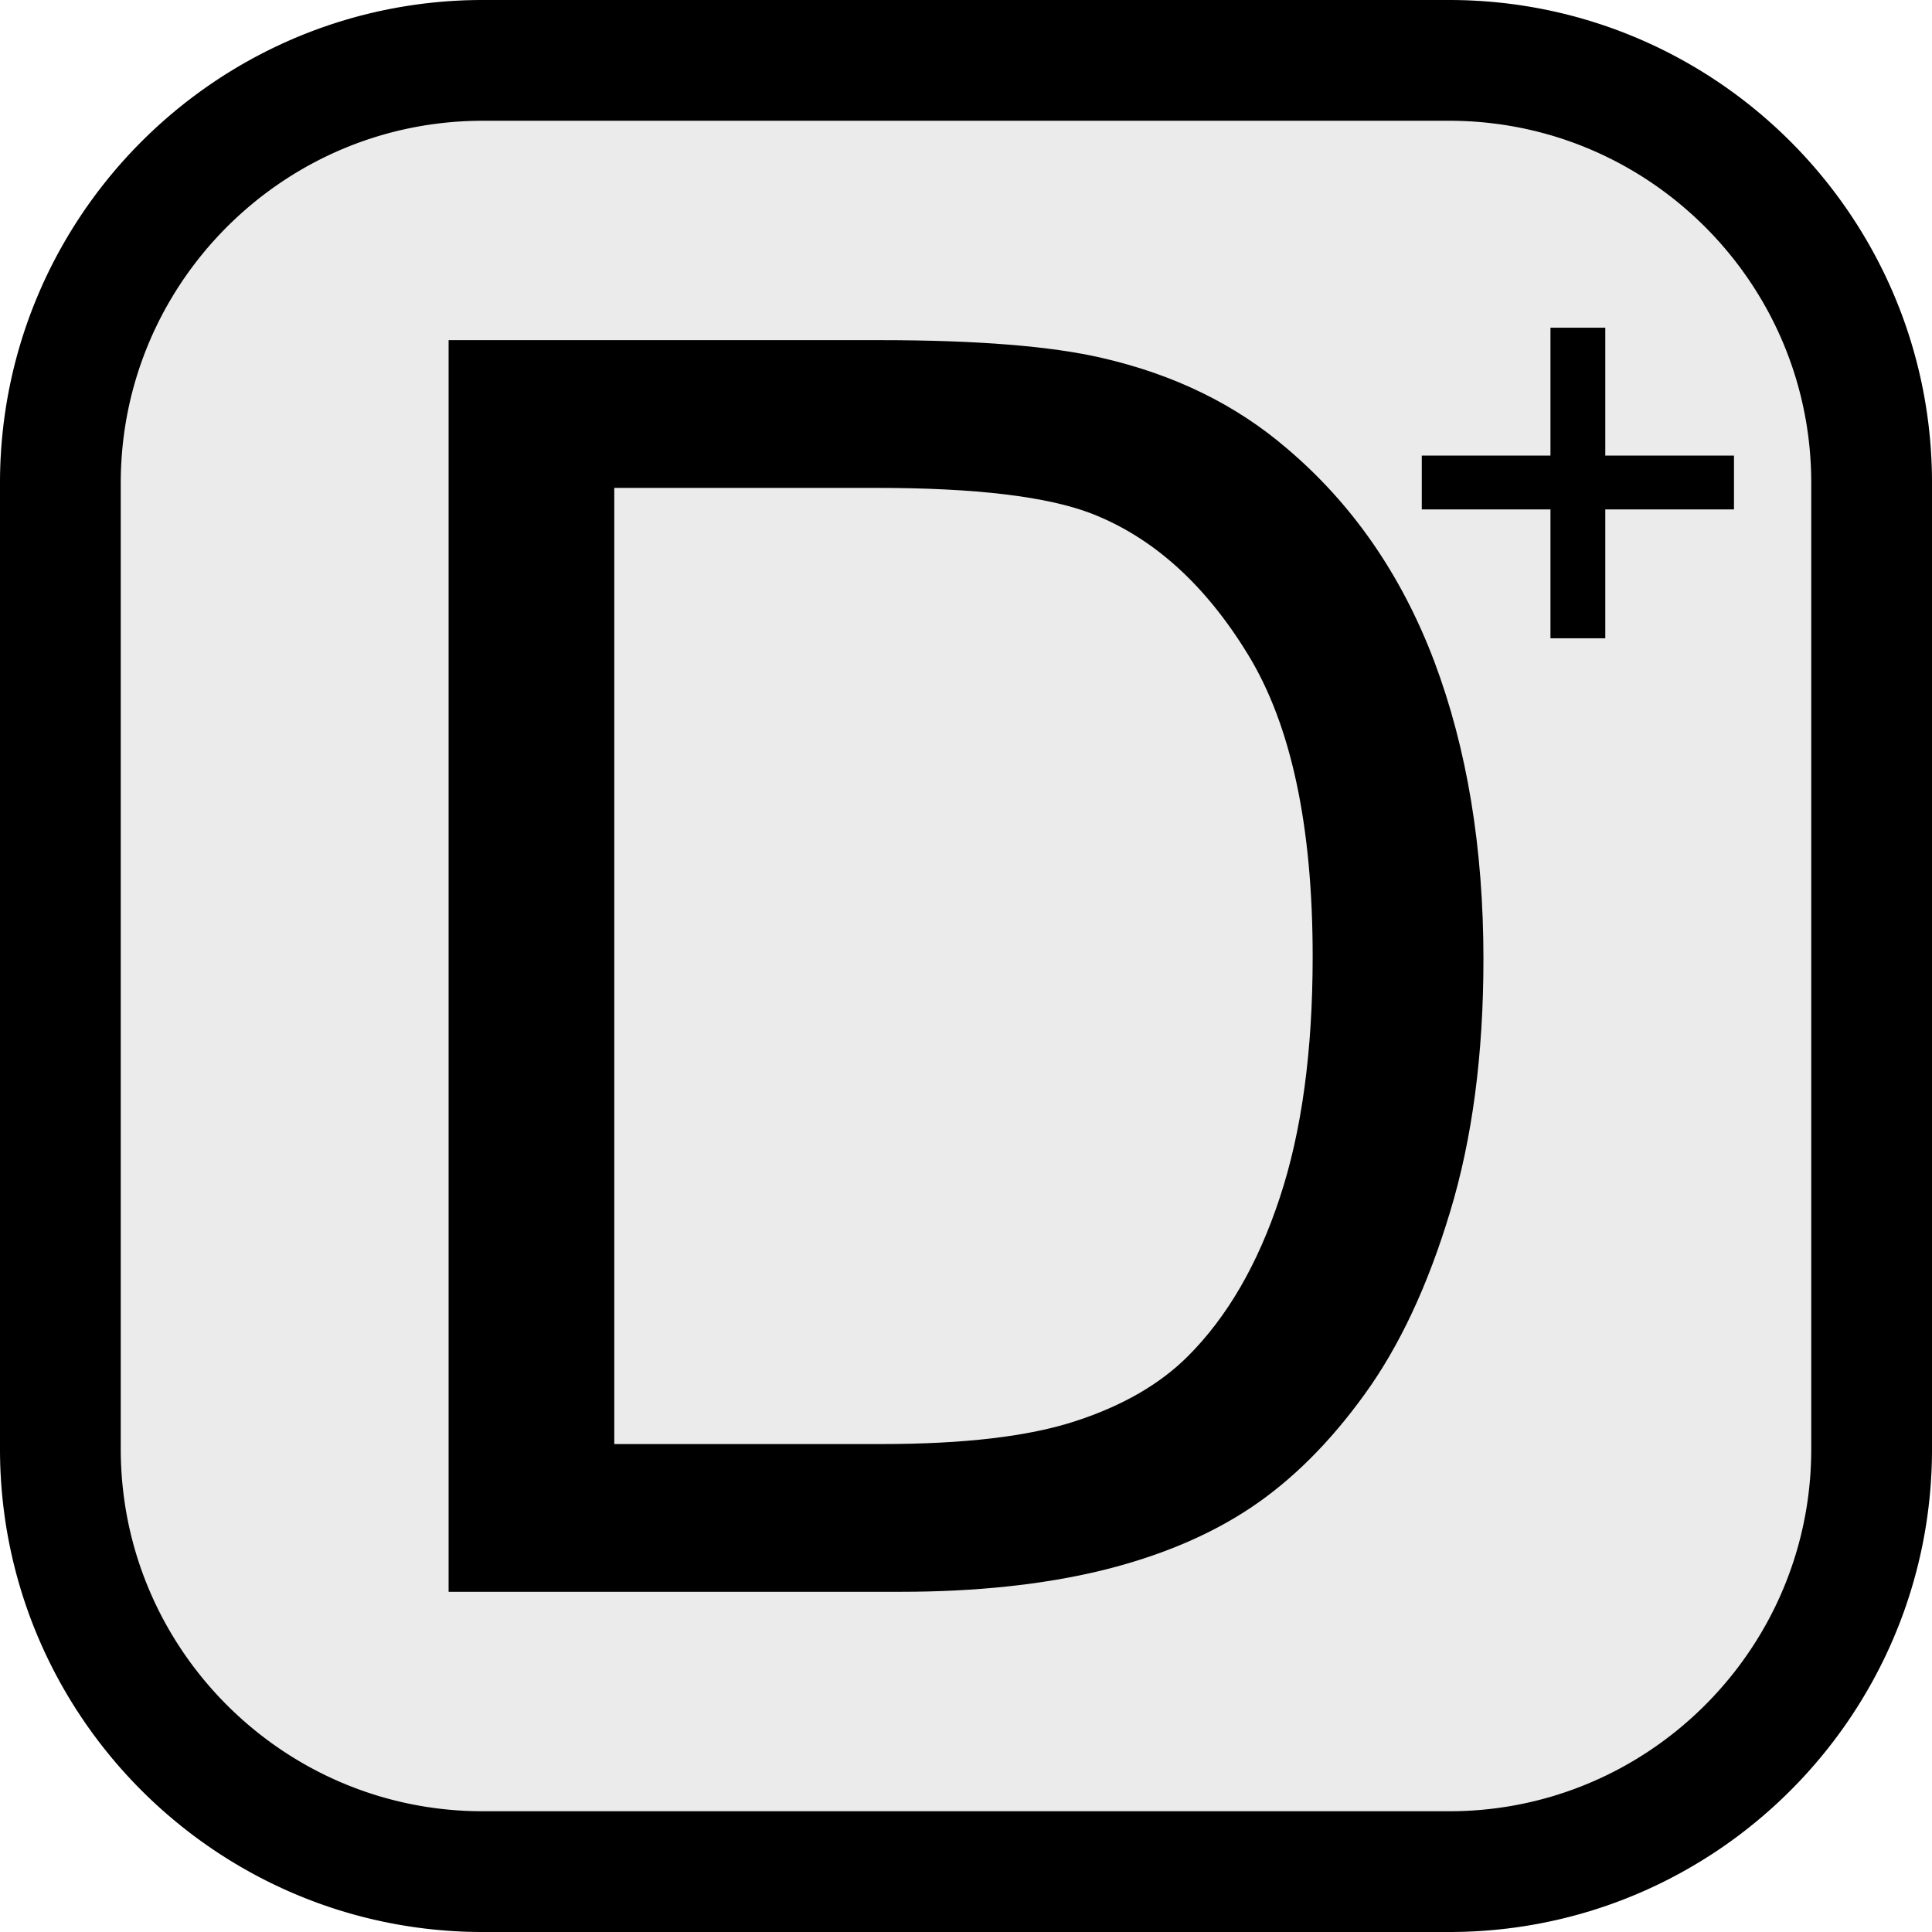
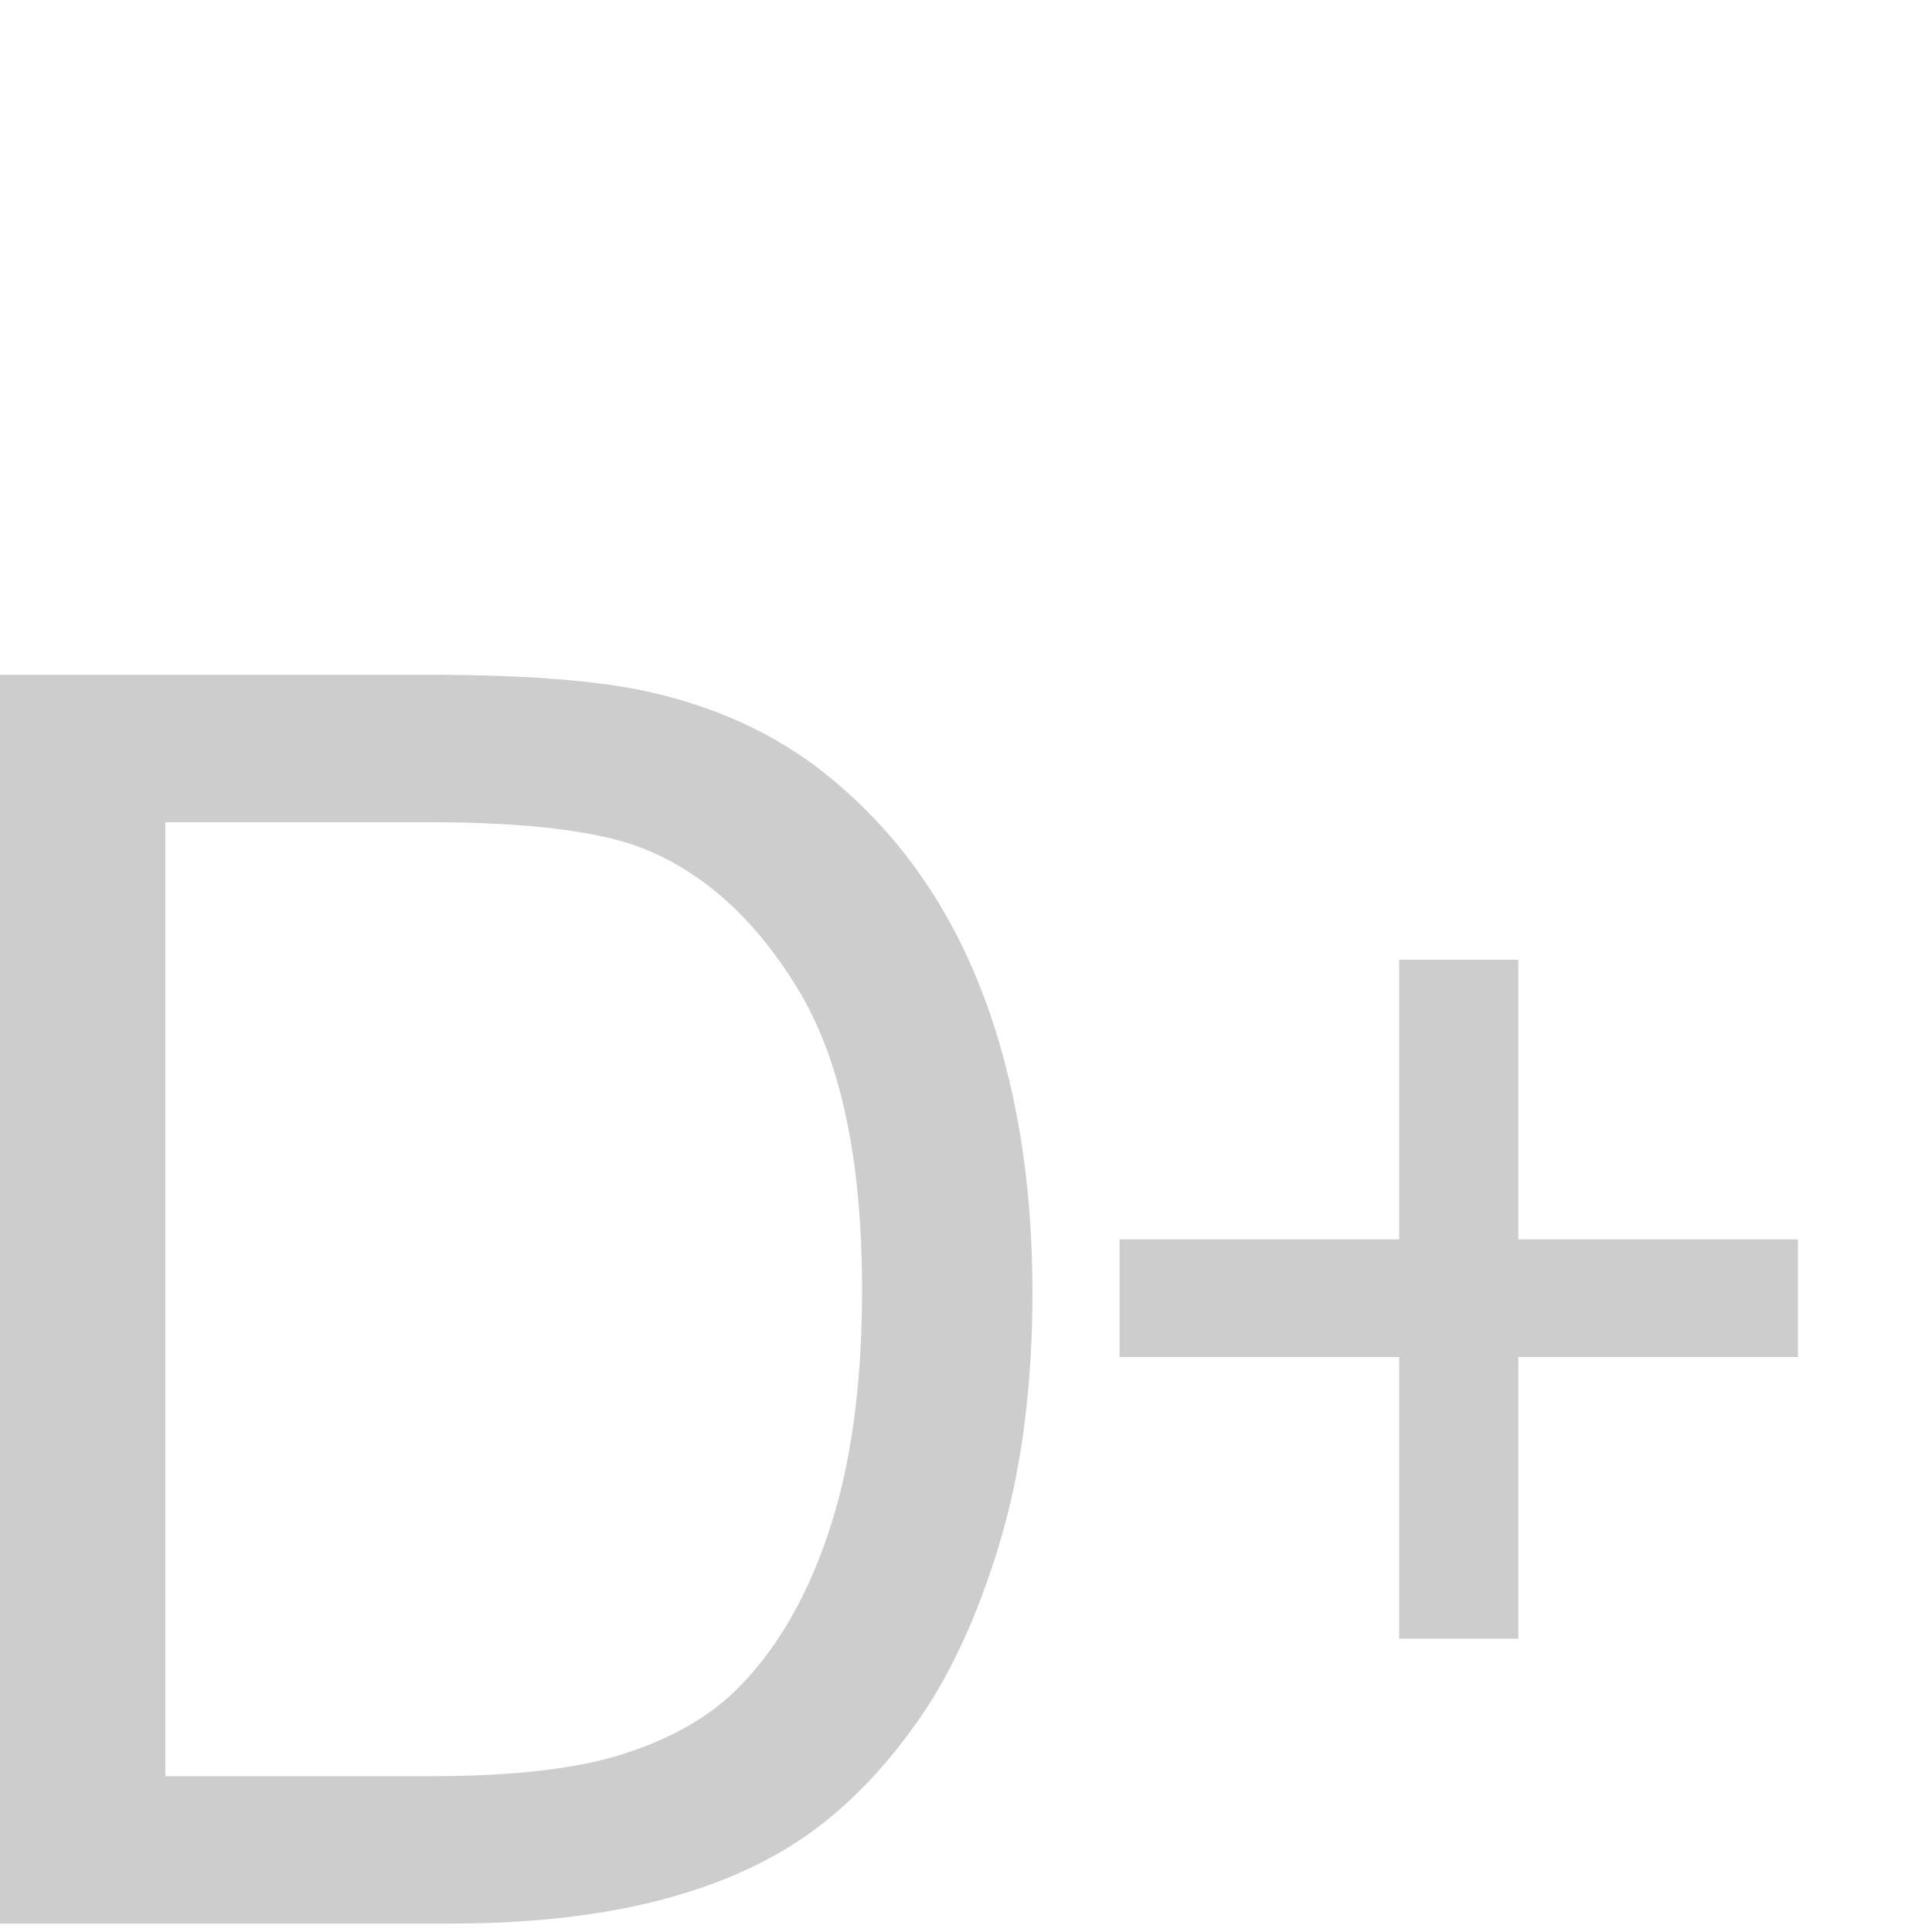
- <svg xmlns="http://www.w3.org/2000/svg" width="96" height="96" viewBox="0 0 96 96" version="1.1" xml:space="preserve" style="fill-rule:evenodd;clip-rule:evenodd;stroke-linejoin:round;stroke-miterlimit:1.414;">
-   <g transform="matrix(1,0,0,1.00793,0,0)">
-     <path d="M96,23.811C96,10.669 85.246,0 72,0L24,0C10.754,0 0,10.669 0,23.811L0,71.434C0,84.575 10.754,95.245 24,95.245L72,95.245C85.246,95.245 96,84.575 96,71.434L96,23.811Z" style="fill:rgb(235,235,235);" />
-     <path d="M72.155,0L72.31,0.002L72.465,0.004L72.619,0.008L72.773,0.012L72.927,0.017L73.081,0.024L73.234,0.031L73.387,0.039L73.54,0.048L73.693,0.058L73.845,0.069L73.998,0.081L74.149,0.094L74.301,0.108L74.452,0.123L74.603,0.139L74.754,0.155L74.905,0.173L75.055,0.191L75.205,0.211L75.355,0.231L75.504,0.252L75.653,0.275L75.802,0.298L75.95,0.322L76.098,0.346L76.246,0.372L76.394,0.399L76.541,0.426L76.688,0.455L76.834,0.484L76.981,0.514L77.126,0.545L77.272,0.577L77.417,0.61L77.562,0.644L77.707,0.678L77.851,0.714L77.995,0.75L78.139,0.787L78.282,0.825L78.425,0.864L78.567,0.904L78.709,0.945L78.851,0.986L78.993,1.028L79.134,1.071L79.274,1.115L79.415,1.16L79.555,1.206L79.694,1.252L79.833,1.299L79.972,1.347L80.11,1.396L80.248,1.446L80.386,1.496L80.523,1.548L80.66,1.6L80.797,1.653L80.933,1.706L81.068,1.761L81.203,1.816L81.338,1.872L81.473,1.929L81.606,1.987L81.74,2.046L81.873,2.105L82.006,2.165L82.138,2.226L82.27,2.287L82.401,2.35L82.532,2.413L82.663,2.477L82.793,2.541L82.922,2.607L83.051,2.673L83.18,2.74L83.308,2.807L83.436,2.876L83.563,2.945L83.69,3.015L83.816,3.085L83.942,3.157L84.068,3.229L84.193,3.301L84.317,3.375L84.441,3.449L84.564,3.524L84.687,3.6L84.81,3.676L84.932,3.753L85.053,3.831L85.174,3.91L85.295,3.989L85.415,4.069L85.534,4.15L85.653,4.231L85.772,4.313L85.889,4.395L86.007,4.479L86.124,4.563L86.24,4.648L86.356,4.733L86.471,4.819L86.586,4.906L86.7,4.993L86.814,5.081L86.927,5.17L87.039,5.259L87.151,5.349L87.263,5.44L87.373,5.532L87.484,5.623L87.593,5.716L87.703,5.809L87.811,5.903L87.919,5.998L88.027,6.093L88.134,6.189L88.24,6.285L88.346,6.382L88.451,6.48L88.555,6.578L88.659,6.677L88.762,6.777L88.865,6.877L88.967,6.977L89.069,7.079L89.17,7.181L89.27,7.283L89.37,7.386L89.469,7.49L89.567,7.594L89.665,7.699L89.762,7.805L89.859,7.911L89.955,8.017L90.05,8.124L90.145,8.232L90.239,8.34L90.332,8.449L90.425,8.559L90.517,8.669L90.608,8.779L90.699,8.89L90.789,9.002L90.878,9.114L90.967,9.227L91.055,9.34L91.143,9.454L91.229,9.568L91.316,9.683L91.401,9.799L91.486,9.915L91.57,10.031L91.653,10.148L91.736,10.265L91.818,10.383L91.899,10.502L91.979,10.621L92.059,10.741L92.138,10.861L92.217,10.981L92.295,11.102L92.372,11.224L92.448,11.346L92.523,11.468L92.598,11.591L92.672,11.715L92.746,11.839L92.818,11.963L92.89,12.088L92.961,12.213L93.032,12.339L93.102,12.465L93.17,12.592L93.239,12.719L93.306,12.847L93.373,12.975L93.439,13.104L93.504,13.233L93.568,13.362L93.632,13.492L93.695,13.622L93.757,13.753L93.818,13.884L93.879,14.016L93.938,14.148L93.997,14.28L94.055,14.413L94.113,14.547L94.169,14.68L94.225,14.814L94.28,14.949L94.334,15.084L94.388,15.219L94.44,15.355L94.492,15.491L94.543,15.628L94.593,15.765L94.642,15.902L94.69,16.04L94.738,16.178L94.785,16.316L94.831,16.455L94.876,16.594L94.92,16.734L94.964,16.874L95.006,17.014L95.048,17.155L95.089,17.296L95.129,17.437L95.168,17.579L95.206,17.721L95.244,17.863L95.28,18.006L95.316,18.149L95.351,18.293L95.385,18.436L95.418,18.581L95.45,18.725L95.482,18.87L95.512,19.015L95.542,19.16L95.57,19.306L95.598,19.452L95.625,19.599L95.651,19.745L95.676,19.892L95.7,20.039L95.723,20.187L95.746,20.335L95.767,20.483L95.787,20.632L95.807,20.78L95.826,20.929L95.843,21.079L95.86,21.228L95.876,21.378L95.891,21.528L95.905,21.679L95.918,21.829L95.93,21.98L95.941,22.131L95.951,22.283L95.96,22.435L95.969,22.587L95.976,22.739L95.982,22.891L95.988,23.044L95.992,23.197L95.996,23.35L95.998,23.504L96,23.657L96,23.811L96,71.434L96,71.587L95.998,71.741L95.996,71.895L95.992,72.048L95.988,72.201L95.982,72.353L95.976,72.506L95.969,72.658L95.96,72.81L95.951,72.962L95.941,73.113L95.93,73.264L95.918,73.415L95.905,73.566L95.891,73.717L95.876,73.867L95.86,74.017L95.843,74.166L95.826,74.315L95.807,74.464L95.787,74.613L95.767,74.762L95.746,74.91L95.723,75.058L95.7,75.205L95.676,75.353L95.651,75.5L95.625,75.646L95.598,75.793L95.57,75.939L95.542,76.084L95.512,76.23L95.482,76.375L95.45,76.52L95.418,76.664L95.385,76.808L95.351,76.952L95.316,77.096L95.28,77.239L95.244,77.381L95.206,77.524L95.168,77.666L95.129,77.808L95.089,77.949L95.048,78.09L95.006,78.231L94.964,78.371L94.92,78.511L94.876,78.651L94.831,78.79L94.785,78.929L94.738,79.067L94.69,79.205L94.642,79.343L94.593,79.48L94.543,79.617L94.492,79.754L94.44,79.89L94.388,80.026L94.334,80.161L94.28,80.296L94.225,80.43L94.169,80.565L94.113,80.698L94.055,80.832L93.997,80.964L93.938,81.097L93.879,81.229L93.818,81.361L93.757,81.492L93.695,81.623L93.632,81.753L93.568,81.883L93.504,82.012L93.439,82.141L93.373,82.27L93.306,82.398L93.239,82.526L93.17,82.653L93.102,82.779L93.032,82.906L92.961,83.032L92.89,83.157L92.818,83.282L92.746,83.406L92.672,83.53L92.598,83.654L92.523,83.777L92.448,83.899L92.372,84.021L92.295,84.143L92.217,84.264L92.138,84.384L92.059,84.504L91.979,84.624L91.899,84.743L91.818,84.861L91.736,84.979L91.653,85.097L91.57,85.214L91.486,85.33L91.401,85.446L91.316,85.562L91.229,85.676L91.143,85.791L91.055,85.905L90.967,86.018L90.878,86.131L90.789,86.243L90.699,86.354L90.608,86.465L90.517,86.576L90.425,86.686L90.332,86.795L90.239,86.904L90.145,87.013L90.05,87.12L89.955,87.228L89.859,87.334L89.762,87.44L89.665,87.546L89.567,87.65L89.469,87.755L89.37,87.858L89.27,87.962L89.17,88.064L89.069,88.166L88.967,88.267L88.865,88.368L88.762,88.468L88.659,88.568L88.555,88.667L88.451,88.765L88.346,88.862L88.24,88.96L88.134,89.056L88.027,89.152L87.919,89.247L87.811,89.341L87.703,89.435L87.593,89.529L87.484,89.621L87.373,89.713L87.263,89.805L87.151,89.895L87.039,89.985L86.927,90.075L86.814,90.163L86.7,90.252L86.586,90.339L86.471,90.426L86.356,90.512L86.24,90.597L86.124,90.682L86.007,90.766L85.889,90.849L85.772,90.932L85.653,91.014L85.534,91.095L85.415,91.176L85.295,91.256L85.174,91.335L85.053,91.414L84.932,91.491L84.81,91.568L84.687,91.645L84.564,91.721L84.441,91.795L84.317,91.87L84.193,91.943L84.068,92.016L83.942,92.088L83.816,92.159L83.69,92.23L83.563,92.3L83.436,92.369L83.308,92.437L83.18,92.505L83.051,92.572L82.922,92.638L82.793,92.704L82.663,92.768L82.532,92.832L82.401,92.895L82.27,92.958L82.138,93.019L82.006,93.08L81.873,93.14L81.74,93.199L81.606,93.258L81.473,93.315L81.338,93.372L81.203,93.428L81.068,93.484L80.933,93.538L80.797,93.592L80.66,93.645L80.523,93.697L80.386,93.748L80.248,93.799L80.11,93.849L79.972,93.897L79.833,93.946L79.694,93.993L79.555,94.039L79.415,94.085L79.274,94.13L79.134,94.174L78.993,94.217L78.851,94.259L78.709,94.3L78.567,94.341L78.425,94.381L78.282,94.419L78.139,94.457L77.995,94.495L77.851,94.531L77.707,94.566L77.562,94.601L77.417,94.635L77.272,94.667L77.126,94.699L76.981,94.73L76.834,94.761L76.688,94.79L76.541,94.818L76.394,94.846L76.246,94.873L76.098,94.898L75.95,94.923L75.802,94.947L75.653,94.97L75.504,94.992L75.355,95.014L75.205,95.034L75.055,95.053L74.905,95.072L74.754,95.089L74.603,95.106L74.452,95.122L74.301,95.137L74.149,95.15L73.998,95.163L73.845,95.175L73.693,95.186L73.54,95.196L73.387,95.206L73.234,95.214L73.081,95.221L72.927,95.227L72.773,95.233L72.619,95.237L72.465,95.24L72.31,95.243L72.155,95.244L72,95.245L24,95.245L23.845,95.244L23.69,95.243L23.535,95.24L23.381,95.237L23.227,95.233L23.073,95.227L22.919,95.221L22.766,95.214L22.613,95.206L22.46,95.196L22.307,95.186L22.155,95.175L22.002,95.163L21.851,95.15L21.699,95.137L21.548,95.122L21.397,95.106L21.246,95.089L21.095,95.072L20.945,95.053L20.795,95.034L20.645,95.014L20.496,94.992L20.347,94.97L20.198,94.947L20.05,94.923L19.902,94.898L19.754,94.873L19.606,94.846L19.459,94.818L19.312,94.79L19.166,94.761L19.019,94.73L18.874,94.699L18.728,94.667L18.583,94.635L18.438,94.601L18.293,94.566L18.149,94.531L18.005,94.495L17.861,94.457L17.718,94.419L17.575,94.381L17.433,94.341L17.291,94.3L17.149,94.259L17.007,94.217L16.866,94.174L16.726,94.13L16.585,94.085L16.445,94.039L16.306,93.993L16.167,93.946L16.028,93.897L15.89,93.849L15.752,93.799L15.614,93.748L15.477,93.697L15.34,93.645L15.203,93.592L15.067,93.538L14.932,93.484L14.797,93.428L14.662,93.372L14.527,93.315L14.394,93.258L14.26,93.199L14.127,93.14L13.994,93.08L13.862,93.019L13.73,92.958L13.599,92.895L13.468,92.832L13.337,92.768L13.207,92.704L13.078,92.638L12.949,92.572L12.82,92.505L12.692,92.437L12.564,92.369L12.437,92.3L12.31,92.23L12.184,92.159L12.058,92.088L11.932,92.016L11.807,91.943L11.683,91.87L11.559,91.795L11.436,91.721L11.313,91.645L11.19,91.568L11.068,91.491L10.947,91.414L10.826,91.335L10.705,91.256L10.585,91.176L10.466,91.095L10.347,91.014L10.228,90.932L10.111,90.849L9.993,90.766L9.876,90.682L9.76,90.597L9.644,90.512L9.529,90.426L9.414,90.339L9.3,90.252L9.186,90.163L9.073,90.075L8.961,89.985L8.849,89.895L8.737,89.805L8.627,89.713L8.516,89.621L8.407,89.529L8.297,89.435L8.189,89.341L8.081,89.247L7.973,89.152L7.866,89.056L7.76,88.96L7.654,88.862L7.549,88.765L7.445,88.667L7.341,88.568L7.238,88.468L7.135,88.368L7.033,88.267L6.931,88.166L6.83,88.064L6.73,87.962L6.63,87.858L6.531,87.755L6.433,87.65L6.335,87.546L6.238,87.44L6.141,87.334L6.045,87.228L5.95,87.12L5.855,87.013L5.761,86.904L5.668,86.795L5.575,86.686L5.483,86.576L5.392,86.465L5.301,86.354L5.211,86.243L5.122,86.131L5.033,86.018L4.945,85.905L4.857,85.791L4.771,85.676L4.684,85.562L4.599,85.446L4.514,85.33L4.43,85.214L4.347,85.097L4.264,84.979L4.182,84.861L4.101,84.743L4.021,84.624L3.941,84.504L3.862,84.384L3.783,84.264L3.705,84.143L3.628,84.021L3.552,83.899L3.477,83.777L3.402,83.654L3.328,83.53L3.254,83.406L3.182,83.282L3.11,83.157L3.039,83.032L2.968,82.906L2.898,82.779L2.83,82.653L2.761,82.526L2.694,82.398L2.627,82.27L2.561,82.141L2.496,82.012L2.432,81.883L2.368,81.753L2.305,81.623L2.243,81.492L2.182,81.361L2.121,81.229L2.062,81.097L2.003,80.964L1.945,80.832L1.887,80.698L1.831,80.565L1.775,80.43L1.72,80.296L1.666,80.161L1.612,80.026L1.56,79.89L1.508,79.754L1.457,79.617L1.407,79.48L1.358,79.343L1.31,79.205L1.262,79.067L1.215,78.929L1.169,78.79L1.124,78.651L1.08,78.511L1.036,78.371L0.994,78.231L0.952,78.09L0.911,77.949L0.871,77.808L0.832,77.666L0.794,77.524L0.756,77.381L0.72,77.239L0.684,77.096L0.649,76.952L0.615,76.808L0.582,76.664L0.55,76.52L0.518,76.375L0.488,76.23L0.458,76.084L0.43,75.939L0.402,75.793L0.375,75.646L0.349,75.5L0.324,75.353L0.3,75.205L0.277,75.058L0.254,74.91L0.233,74.762L0.213,74.613L0.193,74.464L0.174,74.315L0.157,74.166L0.14,74.017L0.124,73.867L0.109,73.717L0.095,73.566L0.082,73.415L0.07,73.264L0.059,73.113L0.049,72.962L0.04,72.81L0.031,72.658L0.024,72.506L0.018,72.353L0.012,72.201L0.008,72.048L0.004,71.895L0.002,71.741L0,71.587L0,71.434L0,23.811L0,23.657L0.002,23.504L0.004,23.35L0.008,23.197L0.012,23.044L0.018,22.891L0.024,22.739L0.031,22.587L0.04,22.435L0.049,22.283L0.059,22.131L0.07,21.98L0.082,21.829L0.095,21.679L0.109,21.528L0.124,21.378L0.14,21.228L0.157,21.079L0.174,20.929L0.193,20.78L0.213,20.632L0.233,20.483L0.254,20.335L0.277,20.187L0.3,20.039L0.324,19.892L0.349,19.745L0.375,19.599L0.402,19.452L0.43,19.306L0.458,19.16L0.488,19.015L0.518,18.87L0.55,18.725L0.582,18.581L0.615,18.436L0.649,18.293L0.684,18.149L0.72,18.006L0.756,17.863L0.794,17.721L0.832,17.579L0.871,17.437L0.911,17.296L0.952,17.155L0.994,17.014L1.036,16.874L1.08,16.734L1.124,16.594L1.169,16.455L1.215,16.316L1.262,16.178L1.31,16.04L1.358,15.902L1.407,15.765L1.457,15.628L1.508,15.491L1.56,15.355L1.612,15.219L1.666,15.084L1.72,14.949L1.775,14.814L1.831,14.68L1.887,14.547L1.945,14.413L2.003,14.28L2.062,14.148L2.121,14.016L2.182,13.884L2.243,13.753L2.305,13.622L2.368,13.492L2.432,13.362L2.496,13.233L2.561,13.104L2.627,12.975L2.694,12.847L2.761,12.719L2.83,12.592L2.898,12.465L2.968,12.339L3.039,12.213L3.11,12.088L3.182,11.963L3.254,11.839L3.328,11.715L3.402,11.591L3.477,11.468L3.552,11.346L3.628,11.224L3.705,11.102L3.783,10.981L3.862,10.861L3.941,10.741L4.021,10.621L4.101,10.502L4.182,10.383L4.264,10.265L4.347,10.148L4.43,10.031L4.514,9.915L4.599,9.799L4.684,9.683L4.771,9.568L4.857,9.454L4.945,9.34L5.033,9.227L5.122,9.114L5.211,9.002L5.301,8.89L5.392,8.779L5.483,8.669L5.575,8.559L5.668,8.449L5.761,8.34L5.855,8.232L5.95,8.124L6.045,8.017L6.141,7.911L6.238,7.805L6.335,7.699L6.433,7.594L6.531,7.49L6.63,7.386L6.73,7.283L6.83,7.181L6.931,7.079L7.033,6.977L7.135,6.877L7.238,6.777L7.341,6.677L7.445,6.578L7.549,6.48L7.654,6.382L7.76,6.285L7.866,6.189L7.973,6.093L8.081,5.998L8.189,5.903L8.297,5.809L8.407,5.716L8.516,5.623L8.627,5.532L8.737,5.44L8.849,5.349L8.961,5.259L9.073,5.17L9.186,5.081L9.3,4.993L9.414,4.906L9.529,4.819L9.644,4.733L9.76,4.648L9.876,4.563L9.993,4.479L10.111,4.395L10.228,4.313L10.347,4.231L10.466,4.15L10.585,4.069L10.705,3.989L10.826,3.91L10.947,3.831L11.068,3.753L11.19,3.676L11.313,3.6L11.436,3.524L11.559,3.449L11.683,3.375L11.807,3.301L11.932,3.229L12.058,3.157L12.184,3.085L12.31,3.015L12.437,2.945L12.564,2.876L12.692,2.807L12.82,2.74L12.949,2.673L13.078,2.607L13.207,2.541L13.337,2.477L13.468,2.413L13.599,2.35L13.73,2.287L13.862,2.226L13.994,2.165L14.127,2.105L14.26,2.046L14.394,1.987L14.527,1.929L14.662,1.872L14.797,1.816L14.932,1.761L15.067,1.706L15.203,1.653L15.34,1.6L15.477,1.548L15.614,1.496L15.752,1.446L15.89,1.396L16.028,1.347L16.167,1.299L16.306,1.252L16.445,1.206L16.585,1.16L16.726,1.115L16.866,1.071L17.007,1.028L17.149,0.986L17.291,0.945L17.433,0.904L17.575,0.864L17.718,0.825L17.861,0.787L18.005,0.75L18.149,0.714L18.293,0.678L18.438,0.644L18.583,0.61L18.728,0.577L18.874,0.545L19.019,0.514L19.166,0.484L19.312,0.455L19.459,0.426L19.606,0.399L19.754,0.372L19.902,0.346L20.05,0.322L20.198,0.298L20.347,0.275L20.496,0.252L20.645,0.231L20.795,0.211L20.945,0.191L21.095,0.173L21.246,0.155L21.397,0.139L21.548,0.123L21.699,0.108L21.851,0.094L22.002,0.081L22.155,0.069L22.307,0.058L22.46,0.048L22.613,0.039L22.766,0.031L22.919,0.024L23.073,0.017L23.227,0.012L23.381,0.008L23.535,0.004L23.69,0.002L23.845,0L24,0L72,0L72.155,0ZM24.01,5.953L23.883,5.953L23.766,5.954L23.65,5.956L23.533,5.959L23.417,5.962L23.301,5.966L23.185,5.971L23.07,5.976L22.955,5.982L22.84,5.989L22.725,5.997L22.61,6.005L22.496,6.014L22.382,6.024L22.268,6.034L22.155,6.045L22.041,6.057L21.928,6.07L21.815,6.083L21.703,6.097L21.59,6.111L21.478,6.126L21.366,6.142L21.254,6.159L21.143,6.176L21.032,6.194L20.921,6.213L20.81,6.232L20.7,6.252L20.589,6.273L20.48,6.294L20.37,6.316L20.26,6.338L20.151,6.362L20.042,6.386L19.934,6.41L19.825,6.435L19.717,6.461L19.609,6.488L19.501,6.515L19.394,6.543L19.287,6.571L19.18,6.6L19.074,6.63L18.967,6.66L18.861,6.691L18.755,6.723L18.65,6.755L18.545,6.788L18.44,6.821L18.335,6.855L18.231,6.89L18.127,6.926L18.023,6.961L17.919,6.998L17.816,7.035L17.713,7.073L17.61,7.111L17.508,7.15L17.406,7.19L17.304,7.23L17.203,7.271L17.101,7.312L17.001,7.354L16.9,7.397L16.8,7.44L16.7,7.484L16.6,7.528L16.501,7.573L16.402,7.619L16.303,7.665L16.205,7.712L16.107,7.759L16.009,7.807L15.911,7.855L15.814,7.904L15.718,7.954L15.621,8.004L15.525,8.055L15.429,8.106L15.334,8.158L15.239,8.21L15.144,8.263L15.05,8.317L14.956,8.371L14.862,8.425L14.769,8.48L14.676,8.536L14.583,8.592L14.491,8.649L14.399,8.706L14.307,8.764L14.216,8.823L14.125,8.882L14.035,8.941L13.945,9.001L13.855,9.062L13.766,9.123L13.677,9.184L13.589,9.246L13.5,9.309L13.413,9.372L13.325,9.436L13.238,9.5L13.152,9.564L13.065,9.63L12.98,9.695L12.894,9.761L12.809,9.828L12.725,9.895L12.641,9.963L12.557,10.031L12.474,10.1L12.391,10.169L12.308,10.238L12.226,10.309L12.145,10.379L12.063,10.45L11.983,10.522L11.902,10.594L11.822,10.666L11.743,10.739L11.664,10.813L11.585,10.887L11.507,10.961L11.429,11.036L11.352,11.111L11.275,11.187L11.199,11.263L11.123,11.34L11.048,11.417L10.973,11.494L10.898,11.572L10.824,11.65L10.751,11.729L10.678,11.809L10.605,11.888L10.533,11.968L10.461,12.049L10.39,12.13L10.32,12.211L10.249,12.293L10.18,12.375L10.111,12.458L10.042,12.541L9.974,12.625L9.906,12.709L9.839,12.793L9.772,12.878L9.706,12.963L9.64,13.048L9.575,13.134L9.51,13.22L9.446,13.307L9.383,13.394L9.32,13.482L9.257,13.569L9.195,13.658L9.133,13.746L9.072,13.835L9.012,13.925L8.952,14.014L8.893,14.104L8.834,14.195L8.775,14.286L8.718,14.377L8.66,14.468L8.604,14.56L8.548,14.653L8.492,14.745L8.437,14.838L8.382,14.931L8.329,15.025L8.275,15.119L8.222,15.213L8.17,15.308L8.118,15.403L8.067,15.498L8.017,15.594L7.967,15.69L7.917,15.786L7.869,15.883L7.82,15.98L7.773,16.077L7.726,16.175L7.679,16.273L7.633,16.371L7.588,16.47L7.543,16.568L7.499,16.668L7.456,16.767L7.413,16.867L7.37,16.967L7.329,17.067L7.288,17.168L7.247,17.269L7.207,17.37L7.168,17.472L7.129,17.574L7.091,17.676L7.054,17.778L7.017,17.881L6.98,17.984L6.945,18.087L6.91,18.191L6.875,18.295L6.842,18.399L6.809,18.503L6.776,18.608L6.744,18.713L6.713,18.818L6.682,18.923L6.653,19.029L6.623,19.135L6.595,19.241L6.567,19.348L6.539,19.455L6.512,19.562L6.486,19.669L6.461,19.777L6.436,19.885L6.412,19.993L6.389,20.101L6.366,20.21L6.344,20.318L6.322,20.427L6.302,20.537L6.281,20.646L6.262,20.756L6.243,20.866L6.225,20.977L6.208,21.087L6.191,21.198L6.175,21.309L6.16,21.42L6.145,21.532L6.131,21.644L6.118,21.756L6.105,21.868L6.093,21.98L6.082,22.093L6.072,22.206L6.062,22.319L6.053,22.433L6.044,22.546L6.037,22.66L6.03,22.774L6.024,22.888L6.018,23.003L6.013,23.118L6.009,23.233L6.006,23.348L6.003,23.463L6.002,23.579L6,23.695L6,23.821L6,71.424L6,71.55L6.002,71.666L6.003,71.781L6.006,71.897L6.009,72.012L6.013,72.127L6.018,72.242L6.024,72.356L6.03,72.471L6.037,72.585L6.044,72.699L6.053,72.812L6.062,72.926L6.072,73.039L6.082,73.152L6.093,73.264L6.105,73.377L6.118,73.489L6.131,73.601L6.145,73.713L6.16,73.824L6.175,73.936L6.191,74.047L6.208,74.158L6.225,74.268L6.243,74.378L6.262,74.489L6.281,74.598L6.302,74.708L6.322,74.817L6.344,74.926L6.366,75.035L6.389,75.144L6.412,75.252L6.436,75.36L6.461,75.468L6.486,75.576L6.512,75.683L6.539,75.79L6.567,75.897L6.595,76.003L6.623,76.11L6.653,76.216L6.682,76.321L6.713,76.427L6.744,76.532L6.776,76.637L6.809,76.742L6.842,76.846L6.875,76.95L6.91,77.054L6.945,77.158L6.98,77.261L7.017,77.364L7.054,77.467L7.091,77.569L7.129,77.671L7.168,77.773L7.207,77.874L7.247,77.976L7.288,78.077L7.329,78.177L7.37,78.278L7.413,78.378L7.456,78.478L7.499,78.577L7.543,78.676L7.588,78.775L7.633,78.874L7.679,78.972L7.726,79.07L7.773,79.168L7.82,79.265L7.869,79.362L7.917,79.458L7.967,79.555L8.017,79.651L8.067,79.746L8.118,79.842L8.17,79.937L8.222,80.031L8.275,80.126L8.329,80.22L8.382,80.313L8.437,80.407L8.492,80.5L8.548,80.592L8.604,80.684L8.66,80.776L8.718,80.868L8.775,80.959L8.834,81.05L8.893,81.14L8.952,81.23L9.012,81.32L9.072,81.41L9.133,81.499L9.195,81.587L9.257,81.675L9.32,81.763L9.383,81.851L9.446,81.938L9.51,82.024L9.575,82.111L9.64,82.197L9.706,82.282L9.772,82.367L9.839,82.452L9.906,82.536L9.974,82.62L10.042,82.704L10.111,82.787L10.18,82.869L10.249,82.951L10.32,83.033L10.39,83.115L10.461,83.196L10.533,83.276L10.605,83.356L10.678,83.436L10.751,83.515L10.824,83.594L10.898,83.673L10.973,83.751L11.048,83.828L11.123,83.905L11.199,83.982L11.276,84.058L11.352,84.134L11.429,84.209L11.507,84.284L11.585,84.358L11.664,84.432L11.743,84.505L11.822,84.578L11.902,84.651L11.983,84.723L12.063,84.795L12.145,84.866L12.226,84.936L12.308,85.006L12.391,85.076L12.474,85.145L12.557,85.214L12.641,85.282L12.725,85.35L12.809,85.417L12.894,85.483L12.98,85.55L13.066,85.615L13.152,85.68L13.238,85.745L13.325,85.809L13.413,85.873L13.5,85.936L13.588,85.999L13.677,86.061L13.766,86.122L13.855,86.183L13.945,86.244L14.035,86.304L14.125,86.363L14.216,86.422L14.307,86.48L14.399,86.538L14.491,86.596L14.583,86.653L14.676,86.709L14.769,86.764L14.862,86.82L14.956,86.874L15.05,86.928L15.144,86.982L15.239,87.035L15.334,87.087L15.429,87.139L15.525,87.19L15.621,87.241L15.718,87.291L15.814,87.341L15.911,87.39L16.009,87.438L16.107,87.486L16.205,87.533L16.303,87.58L16.402,87.626L16.501,87.671L16.6,87.716L16.7,87.761L16.8,87.805L16.9,87.848L17.001,87.89L17.102,87.932L17.203,87.974L17.304,88.015L17.406,88.055L17.508,88.094L17.61,88.133L17.713,88.172L17.816,88.21L17.919,88.247L18.023,88.283L18.127,88.319L18.231,88.355L18.335,88.389L18.44,88.423L18.545,88.457L18.65,88.49L18.755,88.522L18.861,88.554L18.967,88.585L19.074,88.615L19.18,88.645L19.287,88.674L19.394,88.702L19.501,88.73L19.609,88.757L19.717,88.784L19.825,88.809L19.933,88.835L20.042,88.859L20.151,88.883L20.26,88.906L20.37,88.929L20.479,88.951L20.589,88.972L20.7,88.993L20.81,89.013L20.921,89.032L21.032,89.051L21.143,89.069L21.254,89.086L21.366,89.102L21.478,89.118L21.59,89.134L21.702,89.148L21.815,89.162L21.928,89.175L22.041,89.188L22.155,89.199L22.268,89.211L22.382,89.221L22.496,89.231L22.61,89.24L22.725,89.248L22.84,89.256L22.955,89.262L23.07,89.269L23.185,89.274L23.301,89.279L23.417,89.283L23.533,89.286L23.649,89.289L23.766,89.29L23.883,89.292L24.009,89.292L71.991,89.292L72.117,89.292L72.234,89.29L72.351,89.289L72.467,89.286L72.583,89.283L72.699,89.279L72.815,89.274L72.93,89.269L73.045,89.262L73.16,89.256L73.275,89.248L73.39,89.24L73.504,89.231L73.618,89.221L73.732,89.211L73.845,89.199L73.959,89.188L74.072,89.175L74.185,89.162L74.298,89.148L74.41,89.134L74.522,89.118L74.634,89.102L74.746,89.086L74.857,89.069L74.968,89.051L75.079,89.032L75.19,89.013L75.3,88.993L75.411,88.972L75.521,88.951L75.63,88.929L75.74,88.906L75.849,88.883L75.958,88.859L76.067,88.835L76.175,88.809L76.283,88.784L76.391,88.757L76.499,88.73L76.606,88.702L76.713,88.674L76.82,88.645L76.926,88.615L77.033,88.585L77.139,88.554L77.245,88.522L77.35,88.49L77.455,88.457L77.56,88.423L77.665,88.389L77.769,88.355L77.873,88.319L77.977,88.283L78.081,88.247L78.184,88.21L78.287,88.172L78.39,88.133L78.492,88.094L78.594,88.055L78.696,88.014L78.797,87.974L78.898,87.932L78.999,87.89L79.1,87.848L79.2,87.805L79.3,87.761L79.4,87.716L79.499,87.671L79.598,87.626L79.697,87.58L79.795,87.533L79.893,87.486L79.991,87.438L80.088,87.39L80.186,87.341L80.282,87.291L80.379,87.241L80.475,87.19L80.571,87.139L80.666,87.087L80.761,87.035L80.856,86.982L80.95,86.928L81.044,86.874L81.138,86.82L81.231,86.764L81.324,86.709L81.417,86.653L81.509,86.596L81.601,86.538L81.693,86.48L81.784,86.422L81.875,86.363L81.965,86.304L82.055,86.244L82.145,86.183L82.234,86.122L82.323,86.061L82.412,85.999L82.5,85.936L82.587,85.873L82.675,85.809L82.762,85.745L82.848,85.68L82.934,85.615L83.02,85.55L83.106,85.483L83.191,85.417L83.275,85.35L83.359,85.282L83.443,85.214L83.526,85.145L83.609,85.076L83.692,85.006L83.774,84.936L83.855,84.866L83.937,84.795L84.018,84.723L84.098,84.651L84.178,84.578L84.257,84.505L84.336,84.432L84.415,84.358L84.493,84.284L84.571,84.209L84.648,84.134L84.725,84.058L84.801,83.982L84.877,83.905L84.952,83.828L85.027,83.751L85.102,83.673L85.176,83.594L85.249,83.515L85.322,83.436L85.395,83.357L85.467,83.276L85.539,83.196L85.61,83.115L85.68,83.033L85.751,82.952L85.82,82.869L85.889,82.787L85.958,82.704L86.026,82.62L86.094,82.536L86.161,82.452L86.228,82.367L86.294,82.282L86.36,82.197L86.425,82.111L86.49,82.024L86.554,81.938L86.617,81.851L86.68,81.763L86.743,81.675L86.805,81.587L86.867,81.498L86.928,81.41L86.988,81.32L87.048,81.23L87.107,81.14L87.166,81.05L87.225,80.959L87.282,80.868L87.34,80.776L87.396,80.684L87.452,80.592L87.508,80.5L87.563,80.407L87.617,80.313L87.671,80.22L87.725,80.126L87.778,80.031L87.83,79.937L87.882,79.842L87.933,79.746L87.983,79.651L88.033,79.555L88.083,79.458L88.131,79.362L88.18,79.265L88.227,79.168L88.274,79.07L88.321,78.972L88.367,78.874L88.412,78.775L88.457,78.676L88.501,78.577L88.544,78.478L88.587,78.378L88.63,78.278L88.671,78.177L88.712,78.077L88.753,77.976L88.793,77.874L88.832,77.773L88.871,77.671L88.909,77.569L88.946,77.467L88.983,77.364L89.02,77.261L89.055,77.157L89.09,77.054L89.125,76.95L89.158,76.846L89.191,76.742L89.224,76.637L89.256,76.532L89.287,76.427L89.318,76.321L89.347,76.216L89.377,76.11L89.405,76.003L89.433,75.897L89.461,75.79L89.488,75.683L89.514,75.576L89.539,75.468L89.564,75.36L89.588,75.252L89.611,75.144L89.634,75.035L89.656,74.926L89.678,74.817L89.698,74.708L89.719,74.598L89.738,74.488L89.757,74.378L89.775,74.268L89.792,74.158L89.809,74.047L89.825,73.936L89.84,73.825L89.855,73.713L89.869,73.601L89.882,73.489L89.895,73.377L89.907,73.264L89.918,73.152L89.928,73.039L89.938,72.926L89.947,72.812L89.956,72.698L89.963,72.585L89.97,72.471L89.976,72.356L89.982,72.242L89.987,72.127L89.991,72.012L89.994,71.897L89.997,71.781L89.998,71.666L90,71.55L90,71.424L90,23.821L90,23.695L89.998,23.579L89.997,23.463L89.994,23.348L89.991,23.233L89.987,23.118L89.982,23.003L89.976,22.888L89.97,22.774L89.963,22.66L89.956,22.546L89.947,22.433L89.938,22.319L89.928,22.206L89.918,22.093L89.907,21.98L89.895,21.868L89.882,21.756L89.869,21.644L89.855,21.532L89.84,21.42L89.825,21.309L89.809,21.198L89.792,21.087L89.775,20.976L89.757,20.866L89.738,20.756L89.719,20.646L89.698,20.537L89.678,20.427L89.656,20.318L89.634,20.21L89.611,20.101L89.588,19.993L89.564,19.885L89.539,19.777L89.514,19.669L89.488,19.562L89.461,19.455L89.433,19.348L89.405,19.242L89.377,19.135L89.347,19.029L89.318,18.924L89.287,18.818L89.256,18.713L89.224,18.608L89.191,18.503L89.158,18.399L89.125,18.295L89.09,18.191L89.055,18.087L89.02,17.984L88.983,17.881L88.946,17.778L88.909,17.676L88.871,17.574L88.832,17.472L88.793,17.37L88.753,17.269L88.712,17.168L88.671,17.067L88.63,16.967L88.587,16.867L88.544,16.767L88.501,16.667L88.457,16.568L88.412,16.47L88.367,16.371L88.321,16.273L88.274,16.175L88.227,16.077L88.18,15.98L88.131,15.883L88.083,15.786L88.033,15.69L87.983,15.594L87.933,15.498L87.882,15.403L87.83,15.308L87.778,15.213L87.725,15.119L87.671,15.025L87.618,14.931L87.563,14.838L87.508,14.745L87.452,14.653L87.396,14.56L87.34,14.468L87.282,14.377L87.225,14.286L87.166,14.195L87.107,14.104L87.048,14.014L86.988,13.925L86.928,13.835L86.867,13.746L86.805,13.658L86.743,13.569L86.68,13.482L86.617,13.394L86.554,13.307L86.49,13.22L86.425,13.134L86.36,13.048L86.294,12.963L86.228,12.878L86.161,12.793L86.094,12.709L86.026,12.625L85.958,12.541L85.889,12.458L85.82,12.375L85.75,12.293L85.68,12.211L85.61,12.13L85.539,12.049L85.467,11.969L85.395,11.888L85.322,11.809L85.249,11.729L85.176,11.65L85.102,11.572L85.027,11.494L84.952,11.417L84.877,11.34L84.801,11.263L84.725,11.187L84.648,11.111L84.571,11.036L84.493,10.961L84.415,10.887L84.336,10.813L84.257,10.739L84.178,10.666L84.098,10.594L84.017,10.522L83.937,10.45L83.855,10.379L83.774,10.309L83.692,10.239L83.609,10.169L83.526,10.1L83.443,10.031L83.359,9.963L83.275,9.895L83.191,9.828L83.106,9.761L83.02,9.695L82.934,9.63L82.848,9.564L82.762,9.5L82.675,9.436L82.587,9.372L82.5,9.309L82.411,9.246L82.323,9.184L82.234,9.123L82.145,9.062L82.055,9.001L81.965,8.941L81.875,8.882L81.784,8.823L81.693,8.764L81.601,8.706L81.509,8.649L81.417,8.592L81.324,8.536L81.231,8.48L81.138,8.425L81.044,8.371L80.95,8.317L80.856,8.263L80.761,8.21L80.666,8.158L80.571,8.106L80.475,8.055L80.379,8.004L80.282,7.954L80.186,7.904L80.088,7.855L79.991,7.807L79.893,7.759L79.795,7.712L79.697,7.665L79.598,7.619L79.499,7.573L79.4,7.528L79.3,7.484L79.2,7.44L79.1,7.397L78.999,7.354L78.898,7.312L78.797,7.271L78.696,7.23L78.594,7.19L78.492,7.15L78.39,7.111L78.287,7.073L78.184,7.035L78.081,6.998L77.977,6.961L77.873,6.926L77.769,6.89L77.665,6.855L77.56,6.821L77.455,6.788L77.35,6.755L77.245,6.723L77.139,6.691L77.033,6.66L76.926,6.63L76.82,6.6L76.713,6.571L76.606,6.543L76.499,6.515L76.391,6.488L76.283,6.461L76.175,6.435L76.066,6.41L75.958,6.386L75.849,6.362L75.74,6.338L75.63,6.316L75.52,6.294L75.411,6.273L75.3,6.252L75.19,6.232L75.079,6.213L74.968,6.194L74.857,6.176L74.746,6.159L74.634,6.142L74.522,6.126L74.41,6.111L74.297,6.097L74.185,6.083L74.072,6.07L73.959,6.057L73.845,6.045L73.732,6.034L73.618,6.024L73.504,6.014L73.39,6.005L73.275,5.997L73.16,5.989L73.045,5.982L72.93,5.976L72.815,5.971L72.699,5.966L72.583,5.962L72.467,5.959L72.35,5.956L72.234,5.954L72.117,5.953L71.99,5.953L24.01,5.953Z" />
+ <svg xmlns="http://www.w3.org/2000/svg" width="100%" height="100%" viewBox="0 0 96 96" version="1.1" xml:space="preserve" style="fill-rule:evenodd;clip-rule:evenodd;stroke-linejoin:round;stroke-miterlimit:1.414;">
+   <g transform="matrix(5.94291,0,0,5.94291,-133.675,-182.302)">
+     <path d="M34.192,44.377L34.192,42.022L31.854,42.022L31.854,41.038L34.192,41.038L34.192,38.7L35.188,38.7L35.188,41.038L37.526,41.038L37.526,42.022L35.188,42.022L35.188,44.377L34.192,44.377Z" style="fill:rgb(205,205,205);fill-rule:nonzero;" />
  </g>
-   <g transform="matrix(7.24028,0,0,7.24028,-210.209,-252.263)">
-     <path d="M32.112,45.766L32.112,37.176L35.071,37.176C35.739,37.176 36.249,37.217 36.6,37.299C37.093,37.413 37.513,37.618 37.86,37.915C38.313,38.297 38.652,38.787 38.877,39.382C39.101,39.978 39.214,40.659 39.214,41.424C39.214,42.077 39.138,42.655 38.985,43.159C38.833,43.663 38.638,44.08 38.399,44.41C38.161,44.74 37.9,45 37.617,45.189C37.334,45.378 36.992,45.522 36.592,45.62C36.191,45.717 35.731,45.766 35.212,45.766L32.112,45.766ZM33.249,44.752L35.083,44.752C35.649,44.752 36.094,44.7 36.416,44.594C36.738,44.489 36.995,44.34 37.186,44.149C37.456,43.879 37.666,43.517 37.816,43.062C37.967,42.607 38.042,42.055 38.042,41.407C38.042,40.508 37.894,39.818 37.599,39.335C37.305,38.853 36.946,38.53 36.524,38.366C36.22,38.249 35.729,38.19 35.054,38.19L33.249,38.19L33.249,44.752Z" style="fill-rule:nonzero;" />
-   </g>
-   <g transform="matrix(2.73501,0,0,2.718,59.2863,25.2448)">
-     <path d="M6.492,2.381L6.492,0.025L4.154,0.025L4.154,-0.959L6.492,-0.959L6.492,-3.297L7.488,-3.297L7.488,-0.959L9.826,-0.959L9.826,0.025L7.488,0.025L7.488,2.381L6.492,2.381Z" style="fill-rule:nonzero;" />
+   <g transform="matrix(7.22375,0,0,7.22375,-231.97,-235.02)">
+     <path d="M32.112,45.766L32.112,37.176L35.071,37.176C35.739,37.176 36.249,37.217 36.6,37.299C37.093,37.413 37.513,37.618 37.86,37.915C38.313,38.297 38.652,38.787 38.877,39.382C39.101,39.978 39.214,40.659 39.214,41.424C39.214,42.077 39.138,42.655 38.985,43.159C38.833,43.663 38.638,44.08 38.399,44.41C38.161,44.74 37.9,45 37.617,45.189C37.334,45.378 36.992,45.522 36.592,45.62C36.191,45.717 35.731,45.766 35.212,45.766L32.112,45.766ZM33.249,44.752L35.083,44.752C35.649,44.752 36.094,44.7 36.416,44.594C36.738,44.489 36.995,44.34 37.186,44.149C37.456,43.879 37.666,43.517 37.816,43.062C37.967,42.607 38.042,42.055 38.042,41.407C38.042,40.508 37.894,39.818 37.599,39.335C37.305,38.853 36.946,38.53 36.524,38.366C36.22,38.249 35.729,38.19 35.054,38.19L33.249,38.19L33.249,44.752Z" style="fill:rgb(205,205,205);fill-rule:nonzero;" />
  </g>
</svg>
